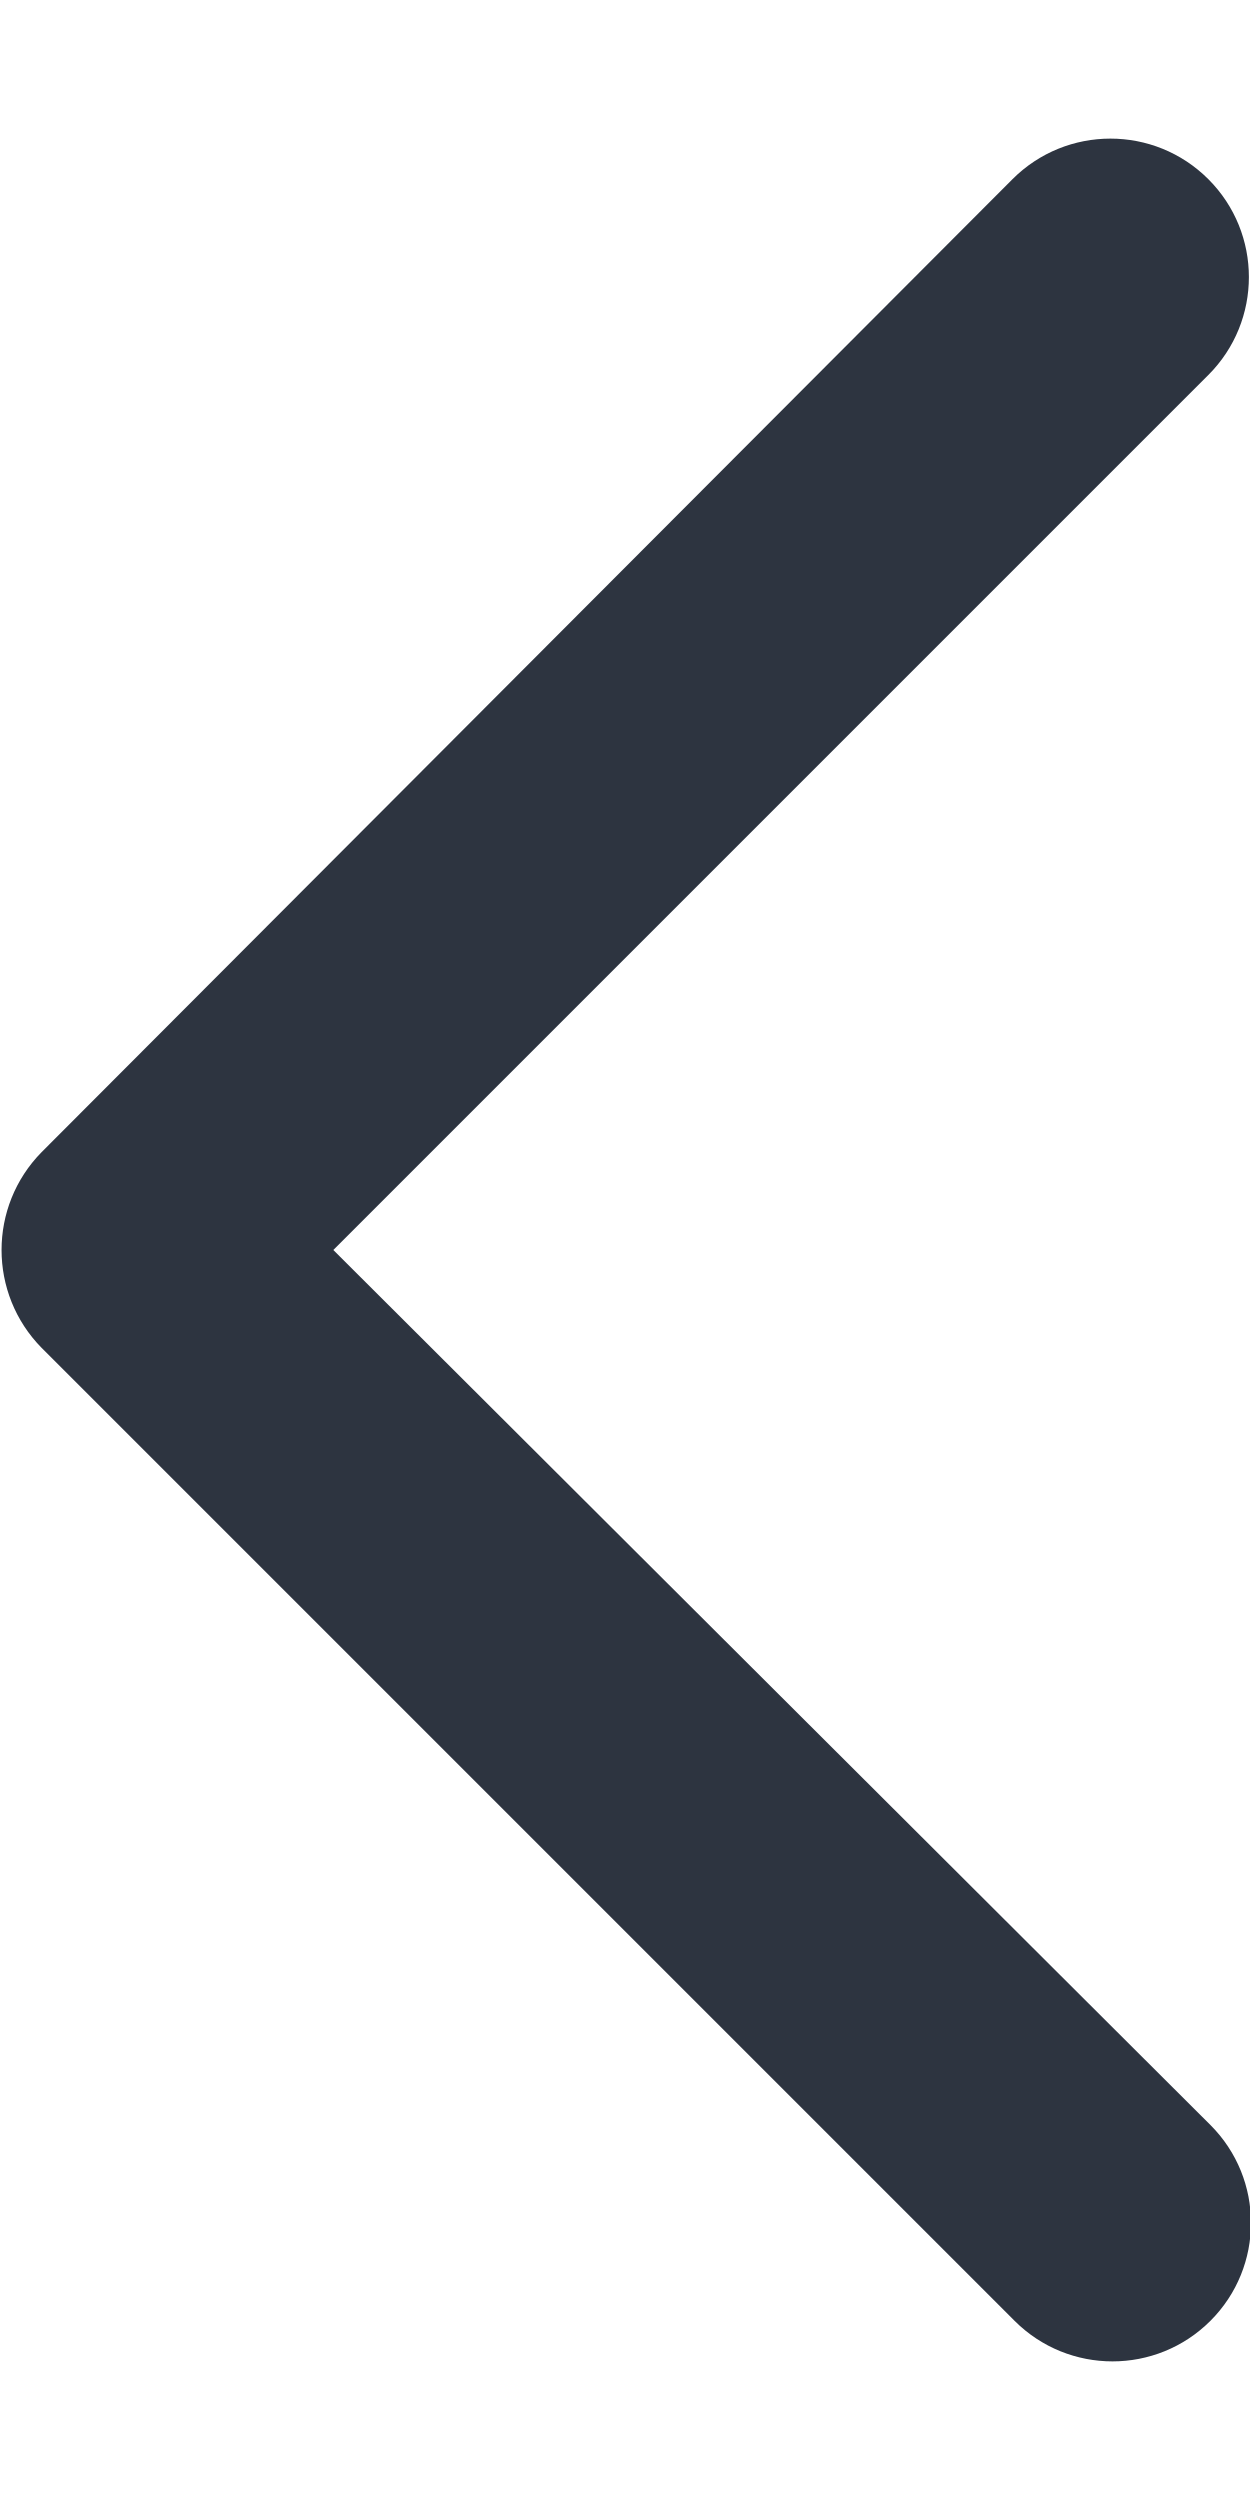
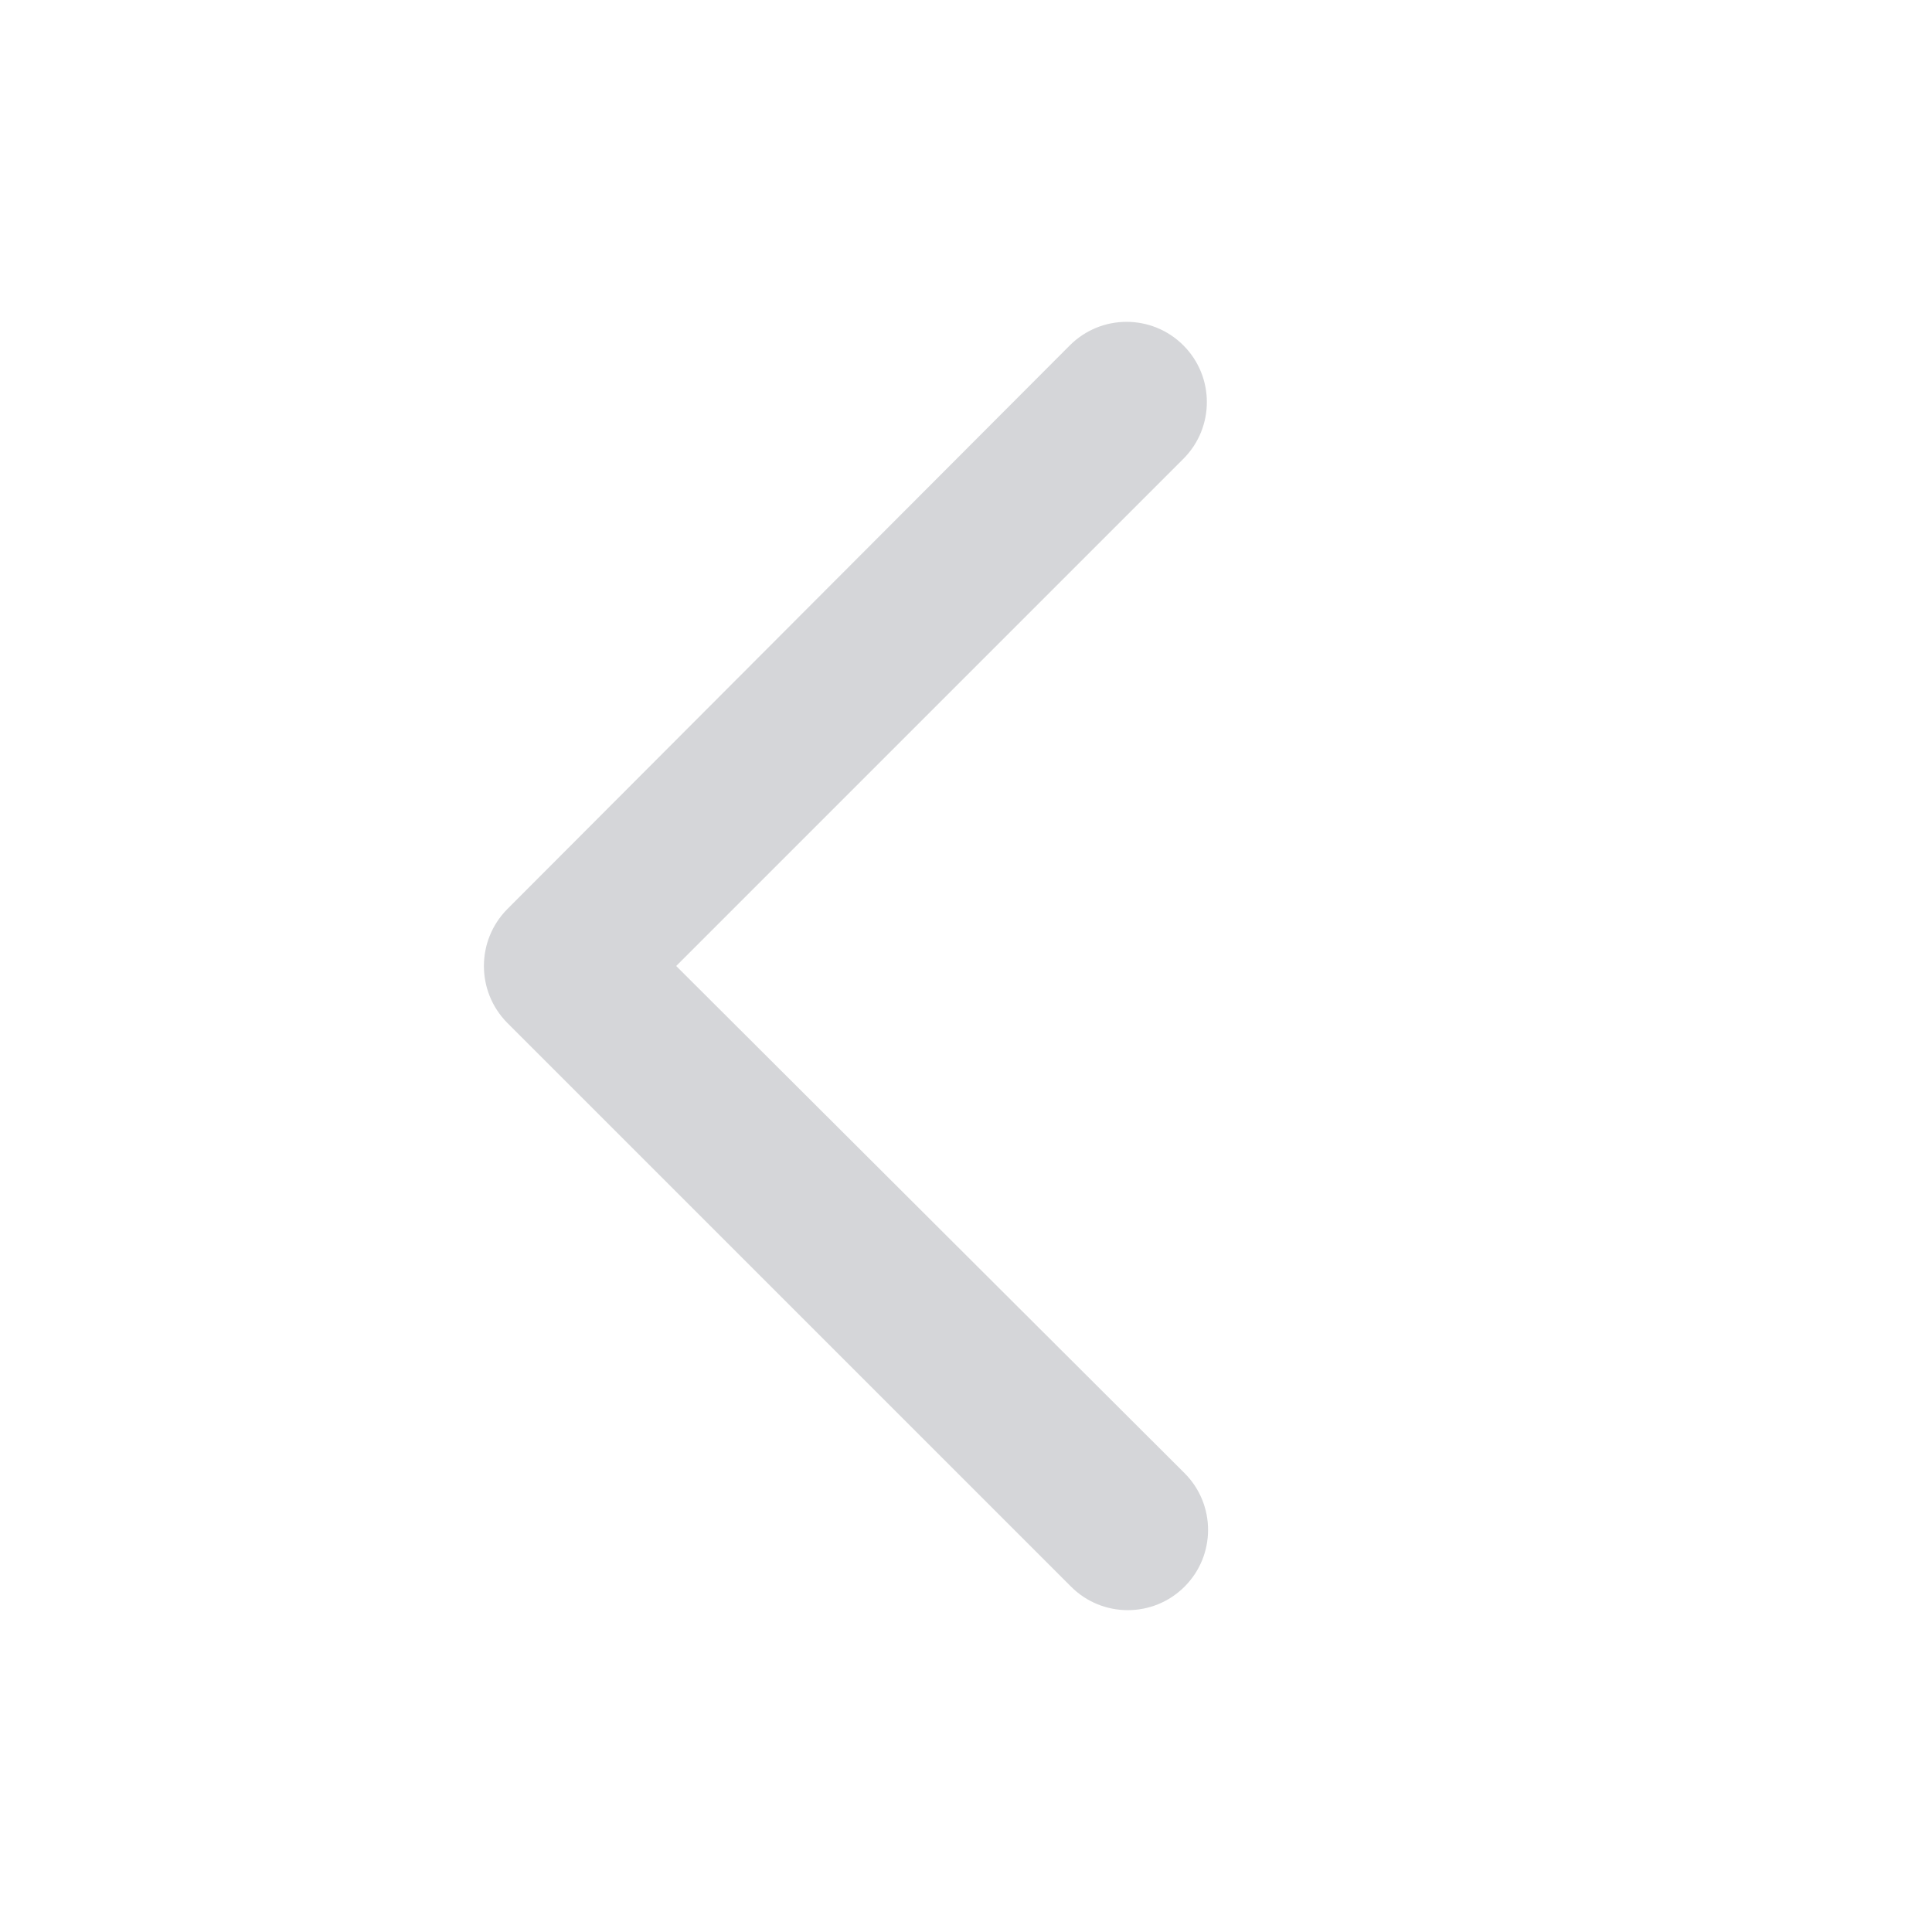
- <svg xmlns="http://www.w3.org/2000/svg" width="6" height="12" fill="none">
-   <path fill-rule="evenodd" clip-rule="evenodd" d="M5.8 1.8a.66.66 0 1 0-.94-.94L.2 5.53a.67.67 0 0 0 0 .94l4.67 4.67a.66.66 0 1 0 .94-.94L1.6 6l4.2-4.2Z" fill="#2D3440" />
+ <svg xmlns="http://www.w3.org/2000/svg" width="16" height="16" viewBox="0 0 16 16" fill="none">
+   <path fill-rule="evenodd" clip-rule="evenodd" d="M9.8 3.8a.66.66 0 1 0-.94-.94L4.2 7.53a.67.67 0 0 0 0 .94l4.67 4.67a.66.66 0 1 0 .94-.94L5.6 8l4.2-4.2Z" fill="#2D3440" opacity=".2" />
</svg>
